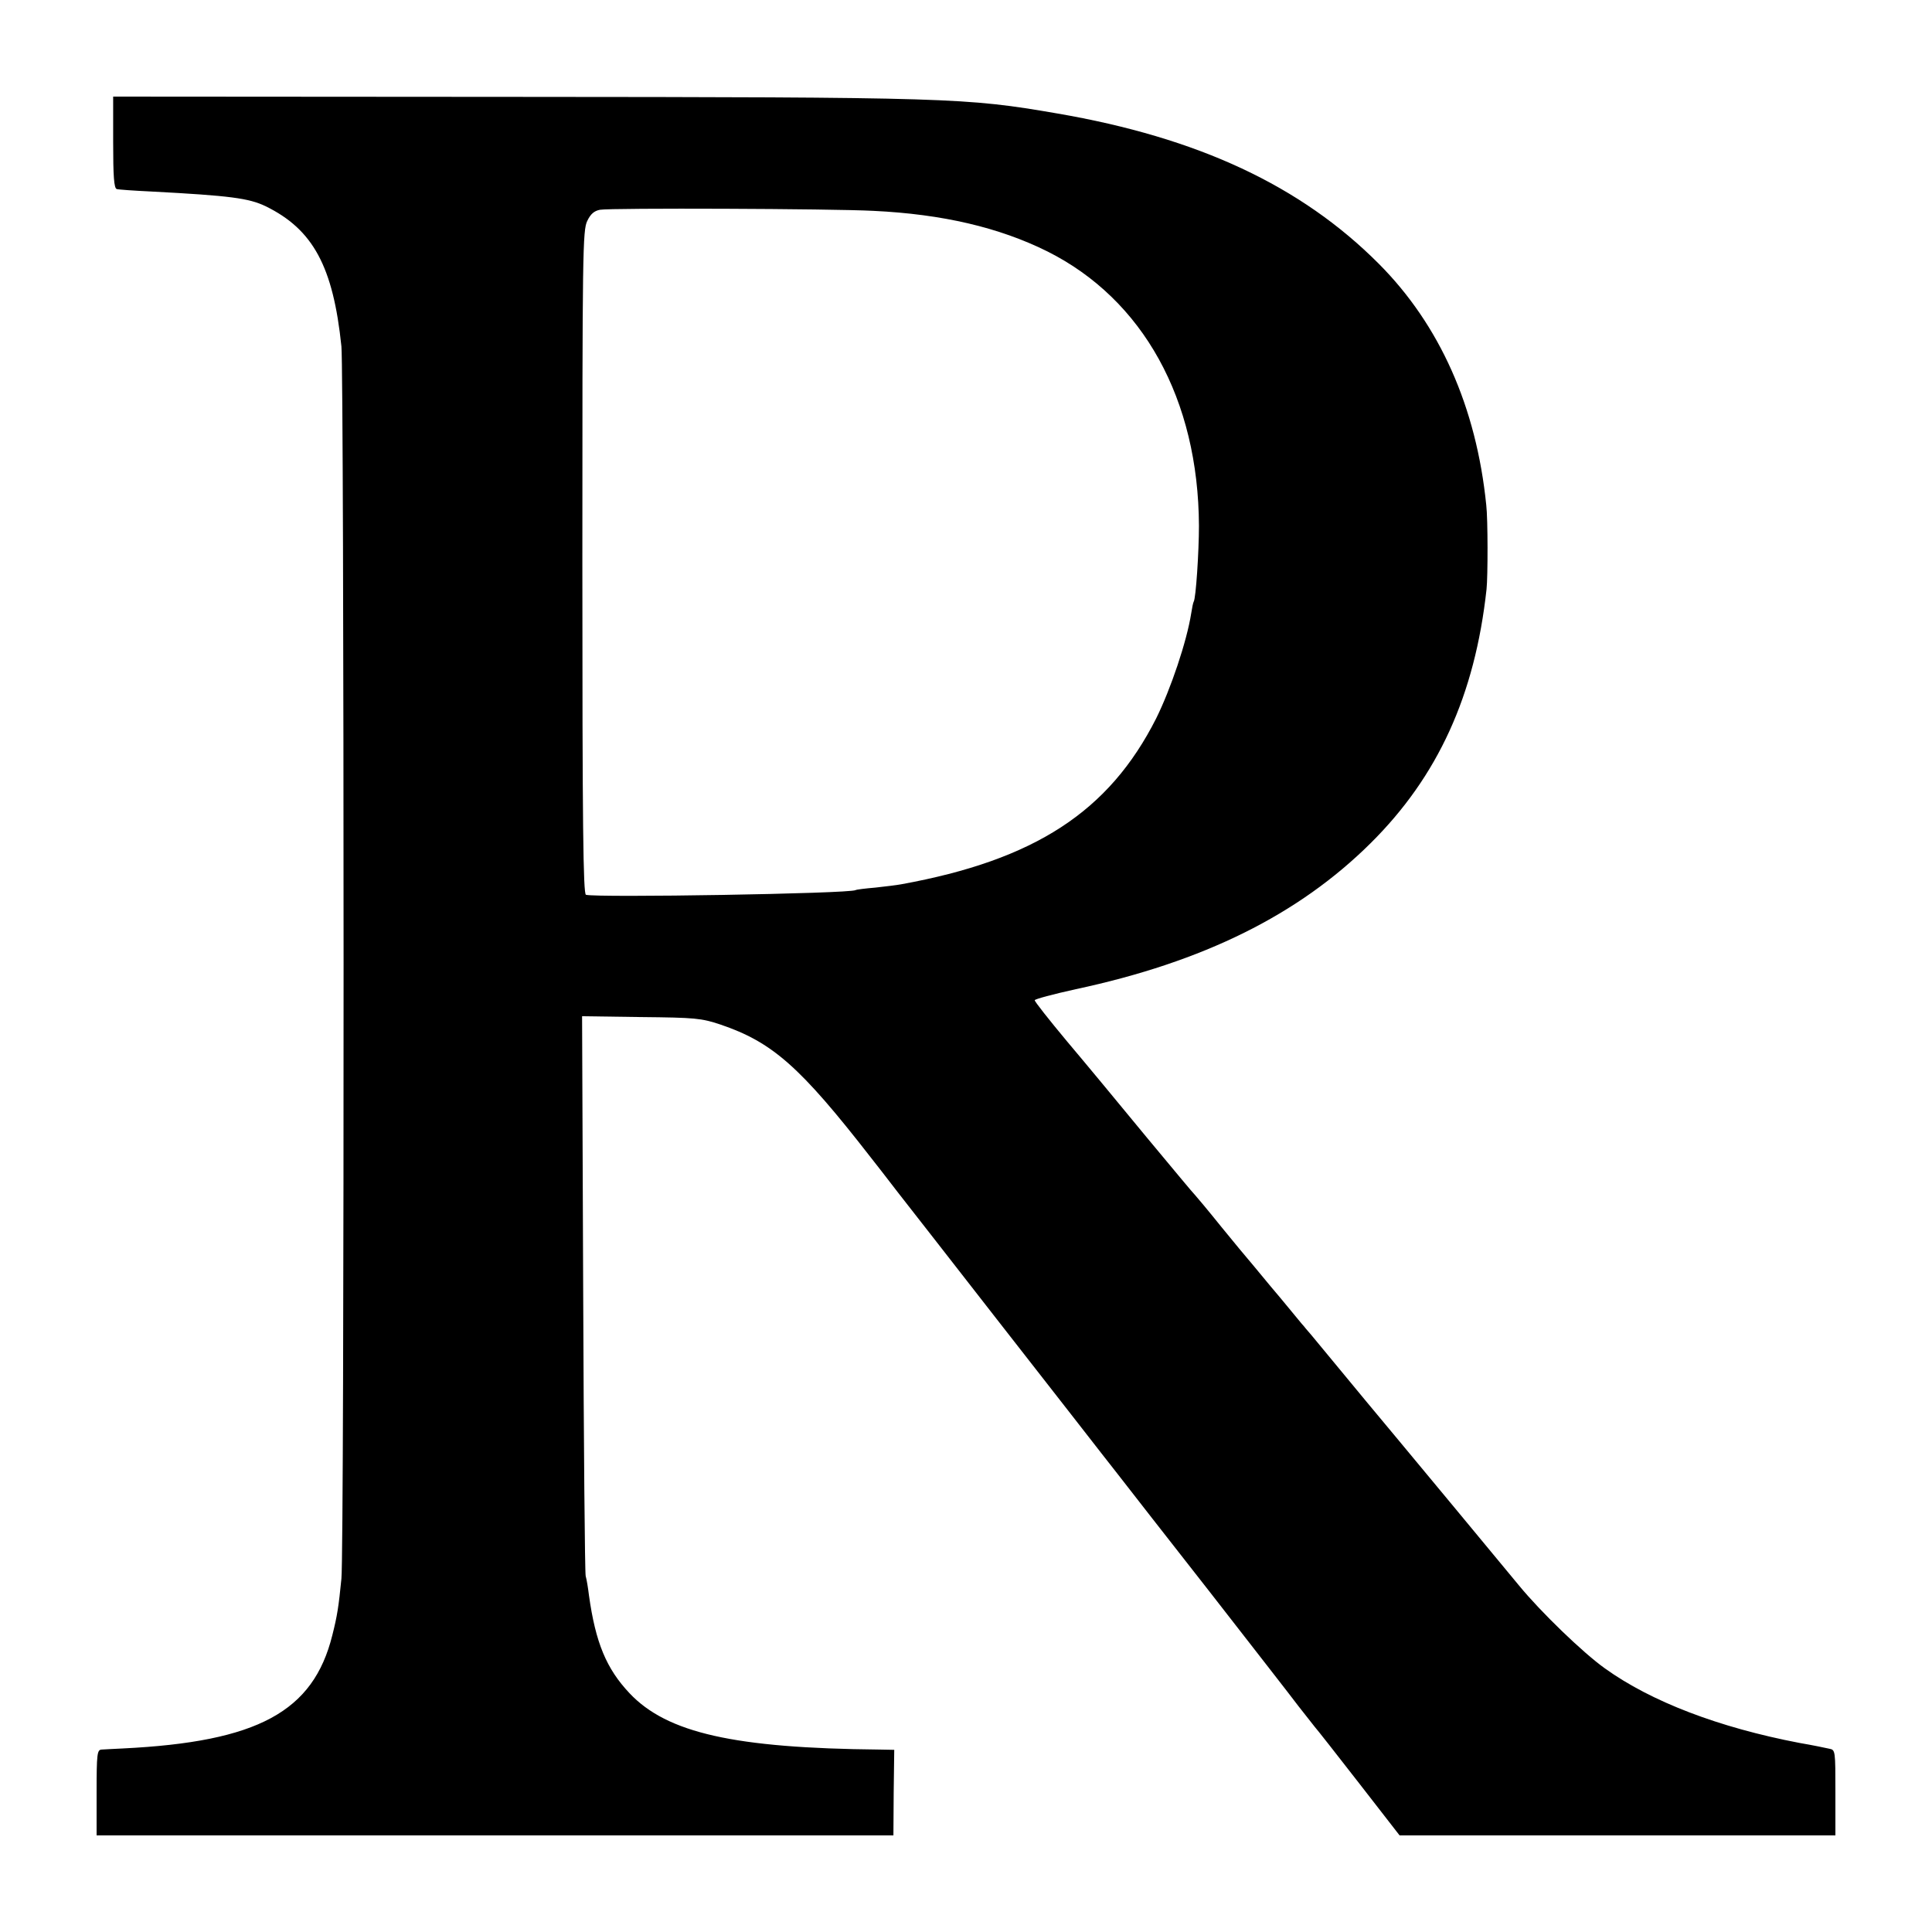
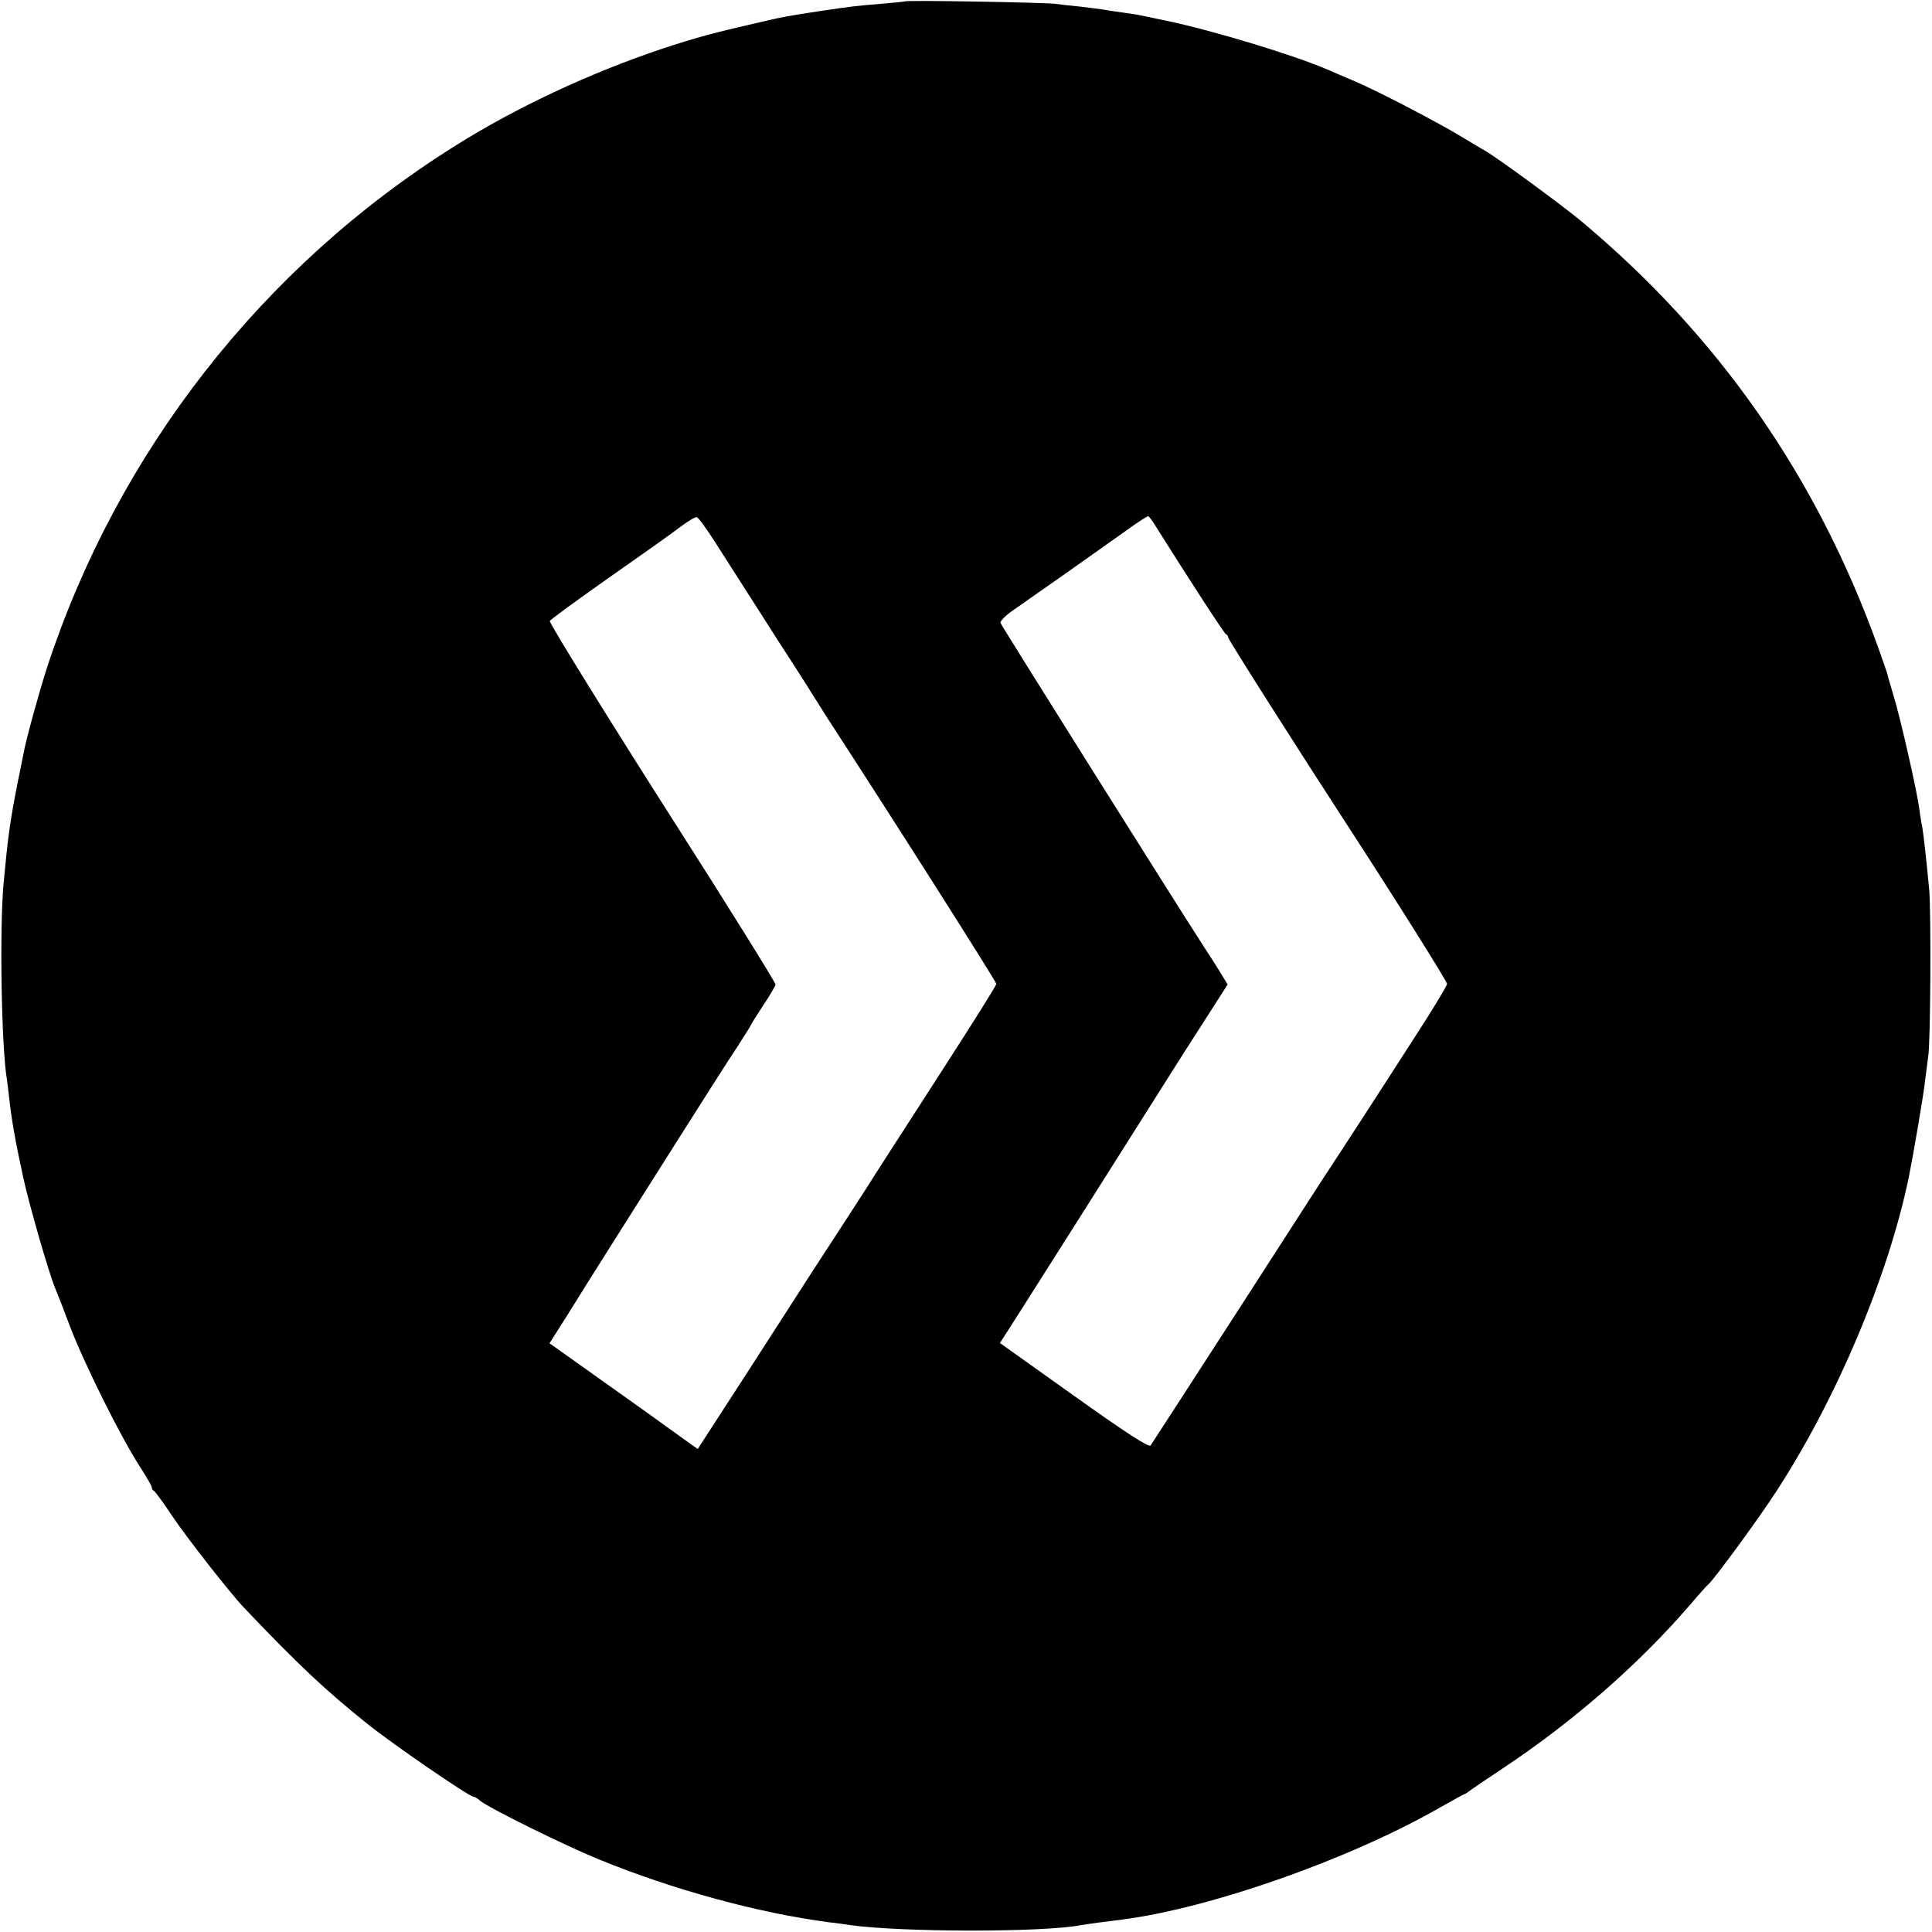
<svg xmlns="http://www.w3.org/2000/svg" version="1.0" width="700pt" height="700pt" viewBox="0 0 700 700" preserveAspectRatio="xMidYMid meet">
  <g transform="translate(0,700) scale(0.1,-0.1)" fill="#000000" stroke="none">
-     <path d="M410 6485 c0 -124 3 -167 13 -170 6 -2 64 -6 127 -9 284 -15 351 -24 412 -53 172 -84 245 -218 275 -508 10 -101 11 -4363 0 -4465 -10 -101 -15 -134 -33 -205 -69 -277 -270 -386 -759 -410 -33 -2 -68 -3 -77 -4 -16 -1 -18 -15 -18 -156 l0 -155 1444 0 1443 0 1 155 2 155 -53 1 c-526 5 -770 60 -906 204 -84 89 -123 183 -147 354 -3 25 -8 57 -12 71 -3 14 -7 476 -9 1026 l-4 1002 213 -3 c198 -2 218 -4 288 -27 188 -64 288 -151 546 -483 13 -16 57 -73 97 -125 41 -52 199 -255 351 -450 309 -396 300 -384 387 -496 35 -45 74 -94 86 -110 12 -16 149 -191 304 -389 154 -198 300 -385 323 -416 24 -30 50 -64 59 -75 9 -10 82 -103 162 -206 l146 -188 789 0 790 0 0 155 c0 152 0 155 -22 159 -13 3 -61 13 -108 21 -293 56 -538 150 -705 270 -80 57 -233 205 -311 300 -80 97 -406 490 -427 515 -17 20 -224 269 -325 392 -9 11 -22 25 -27 32 -6 6 -30 36 -55 66 -25 30 -47 57 -50 60 -3 3 -25 30 -50 60 -25 30 -47 57 -50 60 -3 3 -46 55 -95 115 -49 61 -92 112 -95 115 -4 3 -82 97 -176 210 -93 113 -222 269 -288 347 -65 78 -118 145 -117 149 0 4 67 22 149 40 463 99 807 270 1068 529 244 242 378 536 420 920 5 46 5 255 -1 305 -36 356 -169 653 -389 874 -282 283 -654 457 -1166 545 -331 57 -386 59 -1967 60 l-1453 1 0 -165z m2755 -249 c250 -12 455 -60 630 -147 347 -174 547 -536 549 -994 0 -94 -11 -263 -19 -275 -2 -3 -6 -22 -9 -42 -16 -102 -74 -274 -127 -381 -171 -338 -440 -513 -924 -601 -16 -3 -58 -8 -94 -12 -36 -3 -68 -7 -71 -9 -21 -13 -940 -28 -977 -17 -10 3 -13 253 -13 1206 0 1123 1 1203 18 1236 12 25 25 36 46 40 40 7 840 4 991 -4z" />
+     <path d="M3278 6995 c-1 -1 -41 -5 -88 -9 -87 -7 -105 -9 -225 -27 -116 -18 -123 -19 -192 -35 -184 -42 -248 -59 -369 -99 -264 -88 -538 -216 -759 -356 -696 -437 -1220 -1109 -1475 -1889 -28 -87 -75 -256 -85 -311 -3 -13 -11 -58 -20 -99 -29 -147 -36 -200 -52 -370 -15 -165 -8 -592 12 -711 2 -13 6 -46 9 -74 9 -78 22 -152 51 -285 21 -96 91 -339 114 -395 5 -11 30 -75 55 -142 54 -140 181 -394 249 -501 26 -40 47 -76 47 -81 0 -5 3 -11 8 -13 4 -2 33 -41 64 -88 52 -78 214 -285 263 -336 198 -208 293 -297 445 -419 92 -74 370 -265 386 -265 4 0 15 -6 23 -14 29 -25 304 -161 431 -213 269 -110 577 -194 835 -228 22 -2 56 -7 75 -10 186 -26 698 -27 838 0 16 3 104 15 147 20 321 41 827 219 1154 407 46 26 86 48 88 48 2 0 9 5 16 10 7 6 62 43 122 83 253 168 492 376 678 592 33 39 63 72 67 75 17 13 181 236 245 335 219 336 406 779 481 1140 16 79 54 301 59 350 4 33 9 71 11 85 9 46 11 524 4 605 -12 128 -21 202 -25 227 -3 13 -8 43 -11 68 -9 67 -70 335 -94 412 -11 37 -21 70 -21 73 0 2 -16 49 -35 102 -222 616 -576 1124 -1074 1541 -68 57 -307 232 -351 257 -10 5 -49 29 -86 51 -86 52 -297 162 -383 199 -36 15 -80 34 -98 42 -122 53 -422 144 -587 178 -44 9 -89 19 -100 21 -11 2 -38 6 -60 9 -22 3 -51 7 -65 10 -13 2 -52 7 -86 11 -33 3 -74 8 -90 10 -32 5 -540 14 -546 9z m-686 -1961 c31 -49 81 -126 110 -172 29 -45 64 -100 78 -122 14 -22 54 -85 90 -140 36 -56 70 -109 75 -118 6 -9 30 -48 55 -87 240 -369 610 -952 610 -960 0 -5 -87 -144 -193 -308 -105 -163 -210 -326 -232 -360 -22 -35 -72 -113 -111 -173 -39 -60 -100 -154 -136 -209 -35 -55 -142 -220 -237 -368 l-173 -267 -52 37 c-45 33 -182 131 -413 295 l-72 51 64 101 c34 55 100 160 146 233 46 73 160 253 253 400 93 147 191 301 218 341 26 41 48 75 48 77 0 2 20 34 45 72 25 37 45 72 45 76 0 7 -185 304 -350 562 -232 363 -471 748 -468 755 2 5 98 75 213 156 116 81 233 164 260 185 28 21 54 37 60 35 5 -1 36 -43 67 -92z m1593 63 c125 -199 251 -393 257 -395 5 -2 8 -7 8 -12 0 -7 258 -413 435 -685 180 -277 358 -561 358 -570 0 -6 -51 -91 -114 -188 -120 -187 -292 -452 -309 -477 -6 -8 -152 -235 -326 -505 -174 -269 -320 -495 -325 -502 -7 -8 -87 44 -278 180 l-268 191 71 111 c74 116 369 582 495 782 71 113 128 202 218 342 l41 64 -25 41 c-14 23 -40 64 -58 91 -98 151 -737 1168 -740 1178 -2 7 21 30 53 51 58 40 288 202 410 289 36 26 69 47 72 47 3 -1 14 -15 25 -33z" />
  </g>
</svg>
